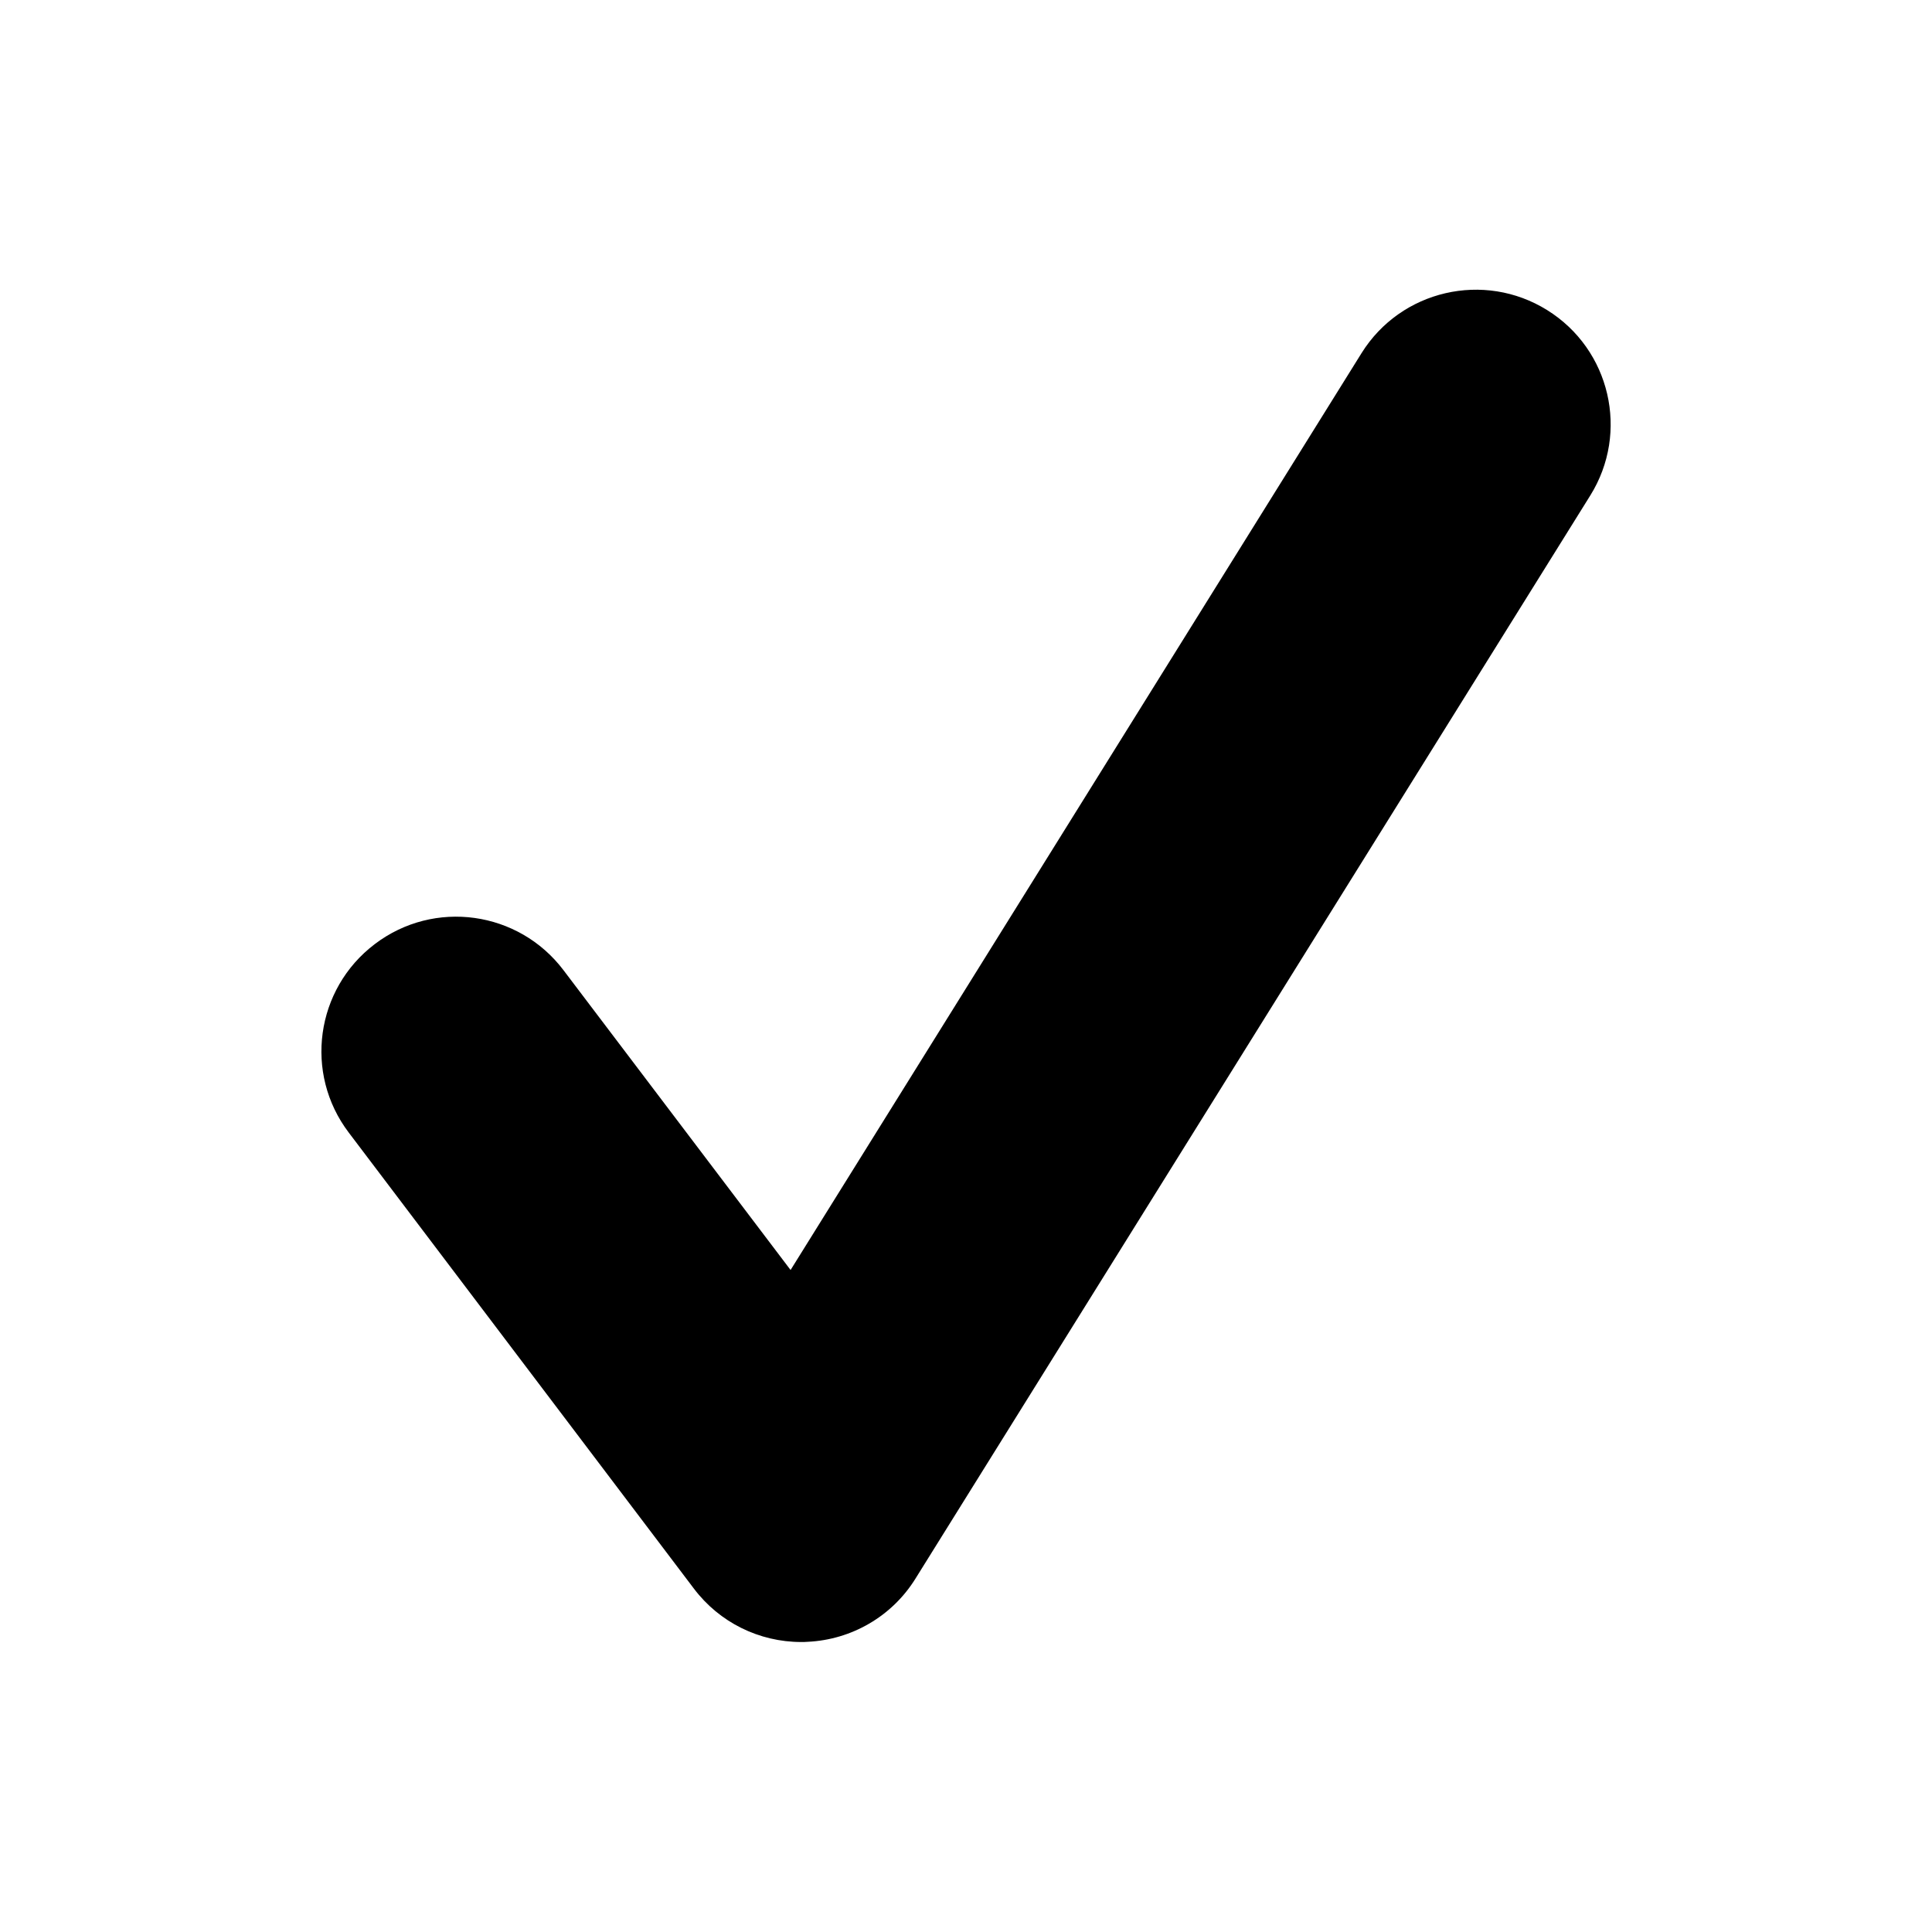
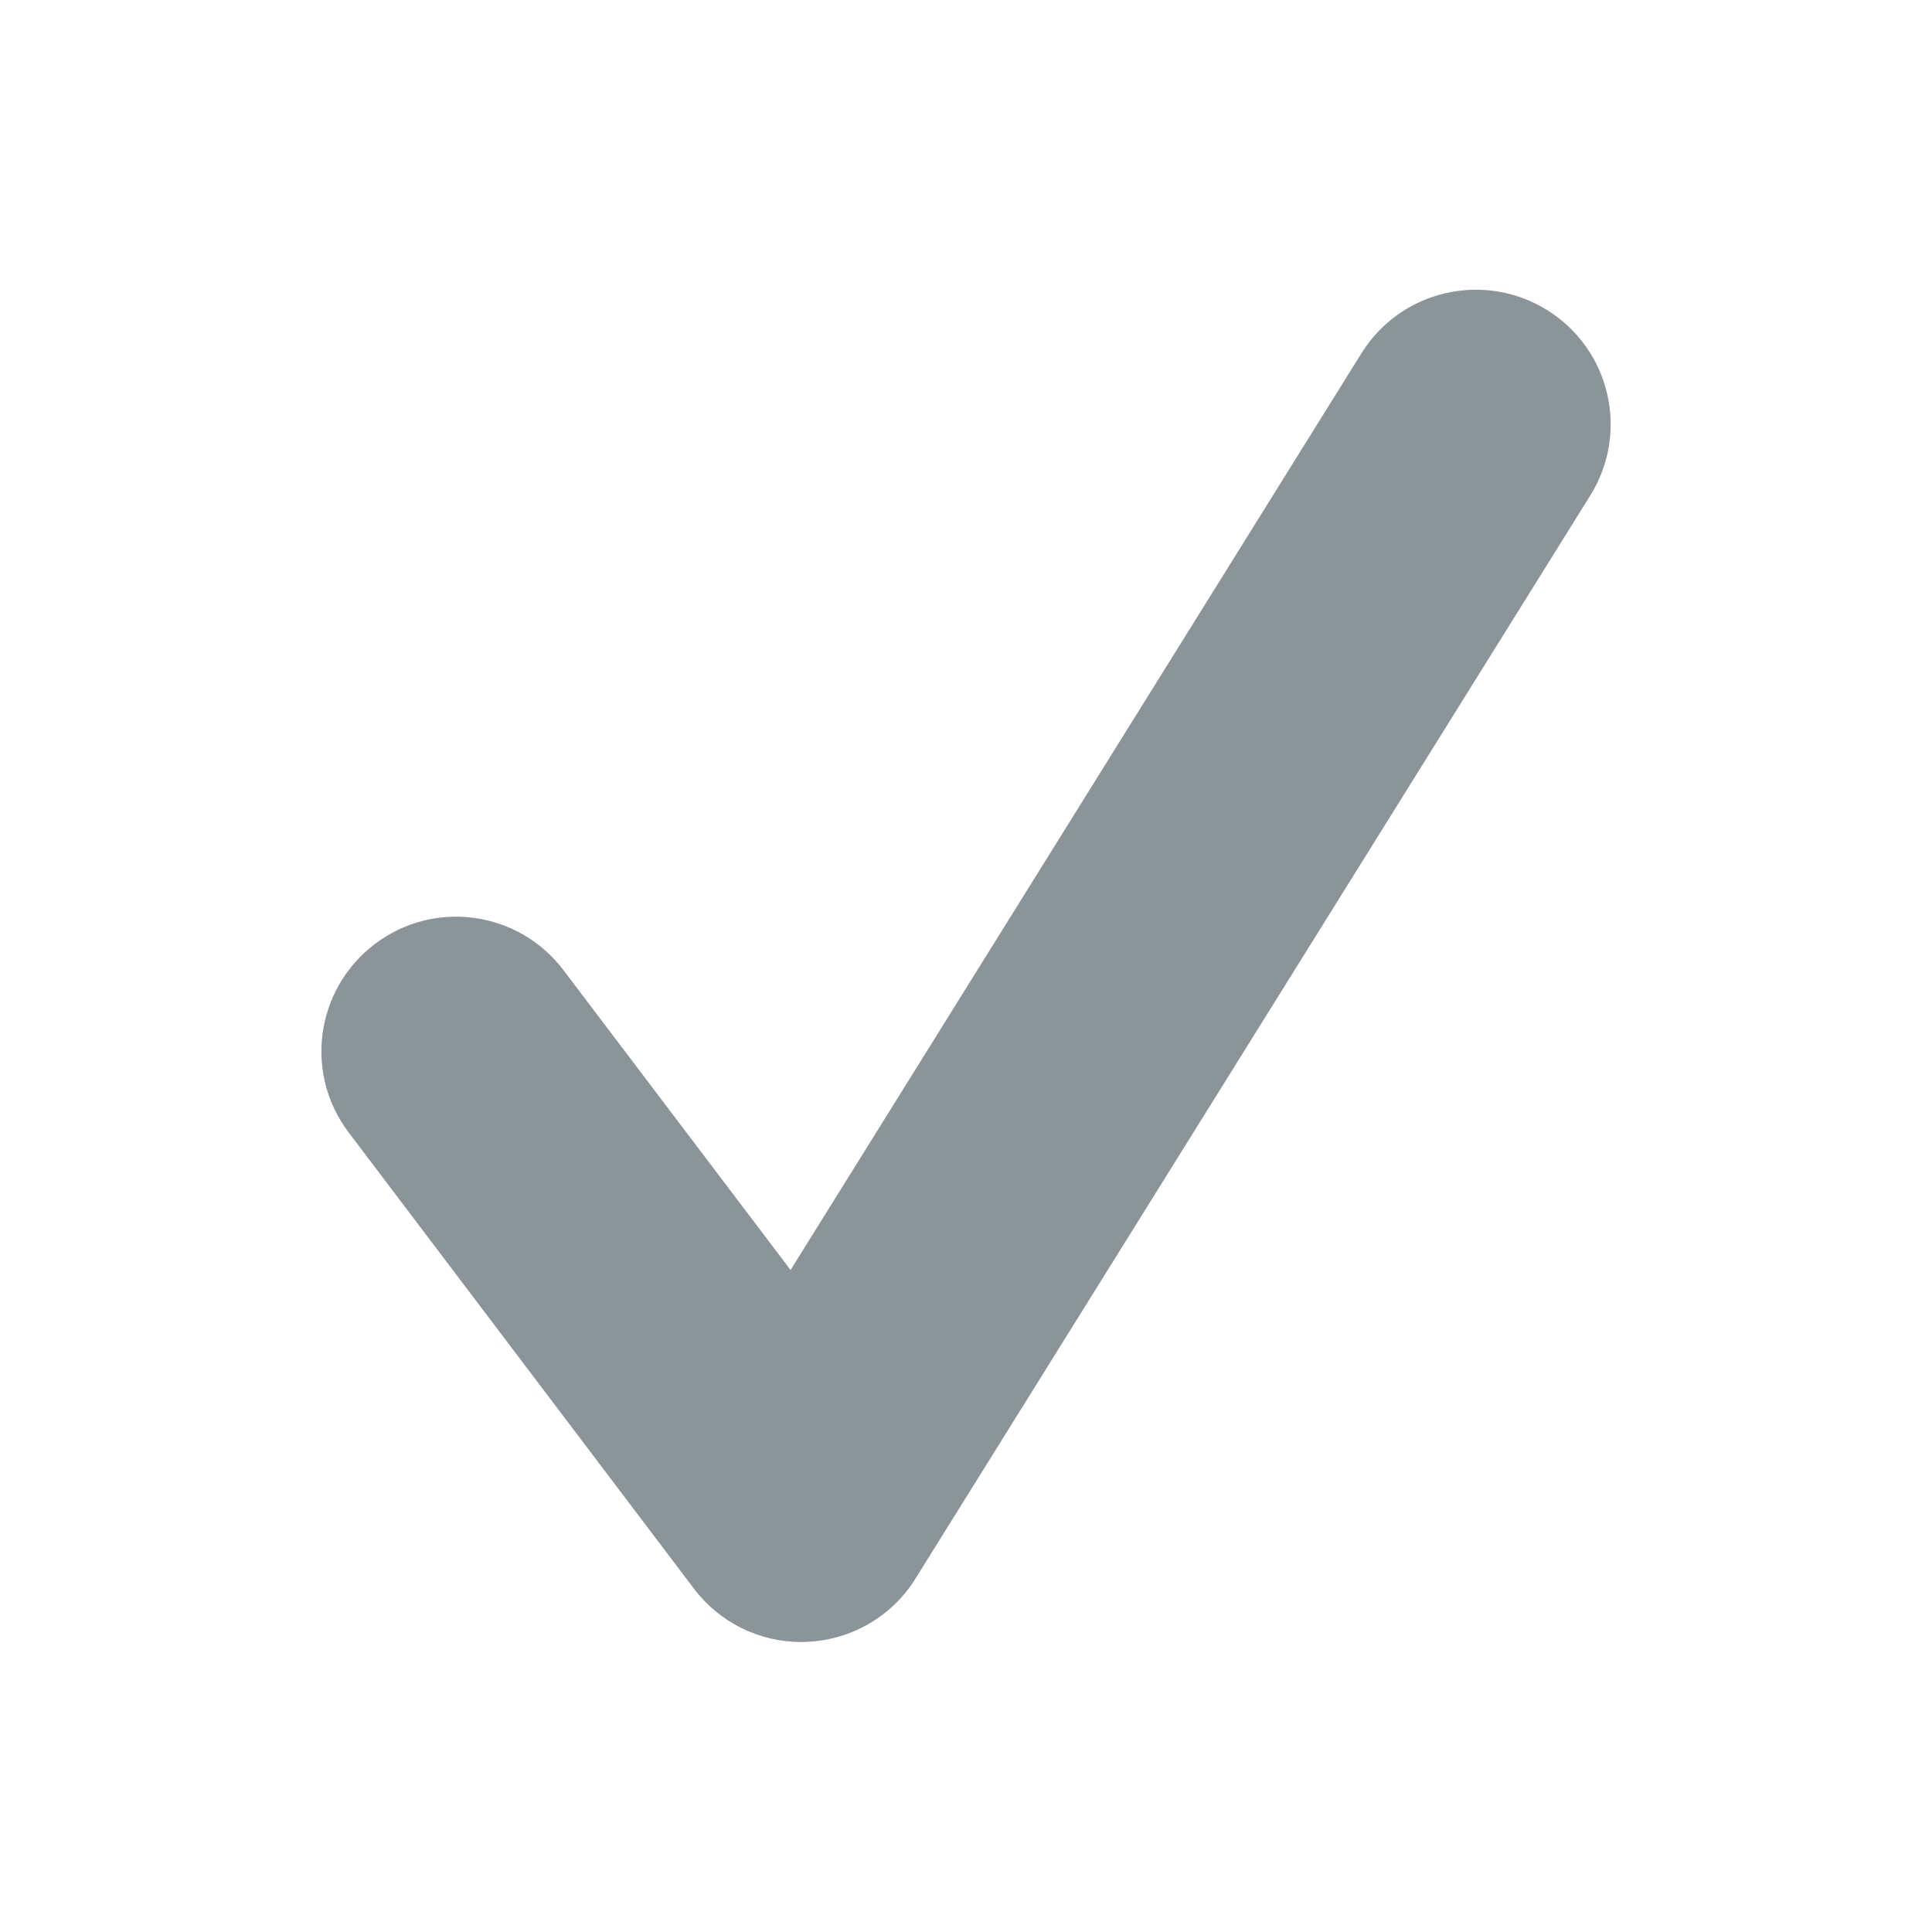
- <svg xmlns="http://www.w3.org/2000/svg" version="1.1" width="20" height="20" viewBox="0 0 20 20">
+ <svg xmlns="http://www.w3.org/2000/svg" version="1.1" width="20" height="20" viewBox="0 0 20 20" fill="#8b9498">
  <path d="M8.294 16.998c-0.435 0-0.847-0.203-1.111-0.553l-3.573-4.721c-0.465-0.613-0.344-1.486 0.27-1.951 0.615-0.467 1.488-0.344 1.953 0.27l2.351 3.104 5.911-9.492c0.407-0.652 1.267-0.852 1.921-0.445s0.854 1.266 0.446 1.92l-6.984 11.21c-0.242 0.391-0.661 0.635-1.12 0.656-0.022 0.002-0.042 0.002-0.064 0.002z" />
</svg>
